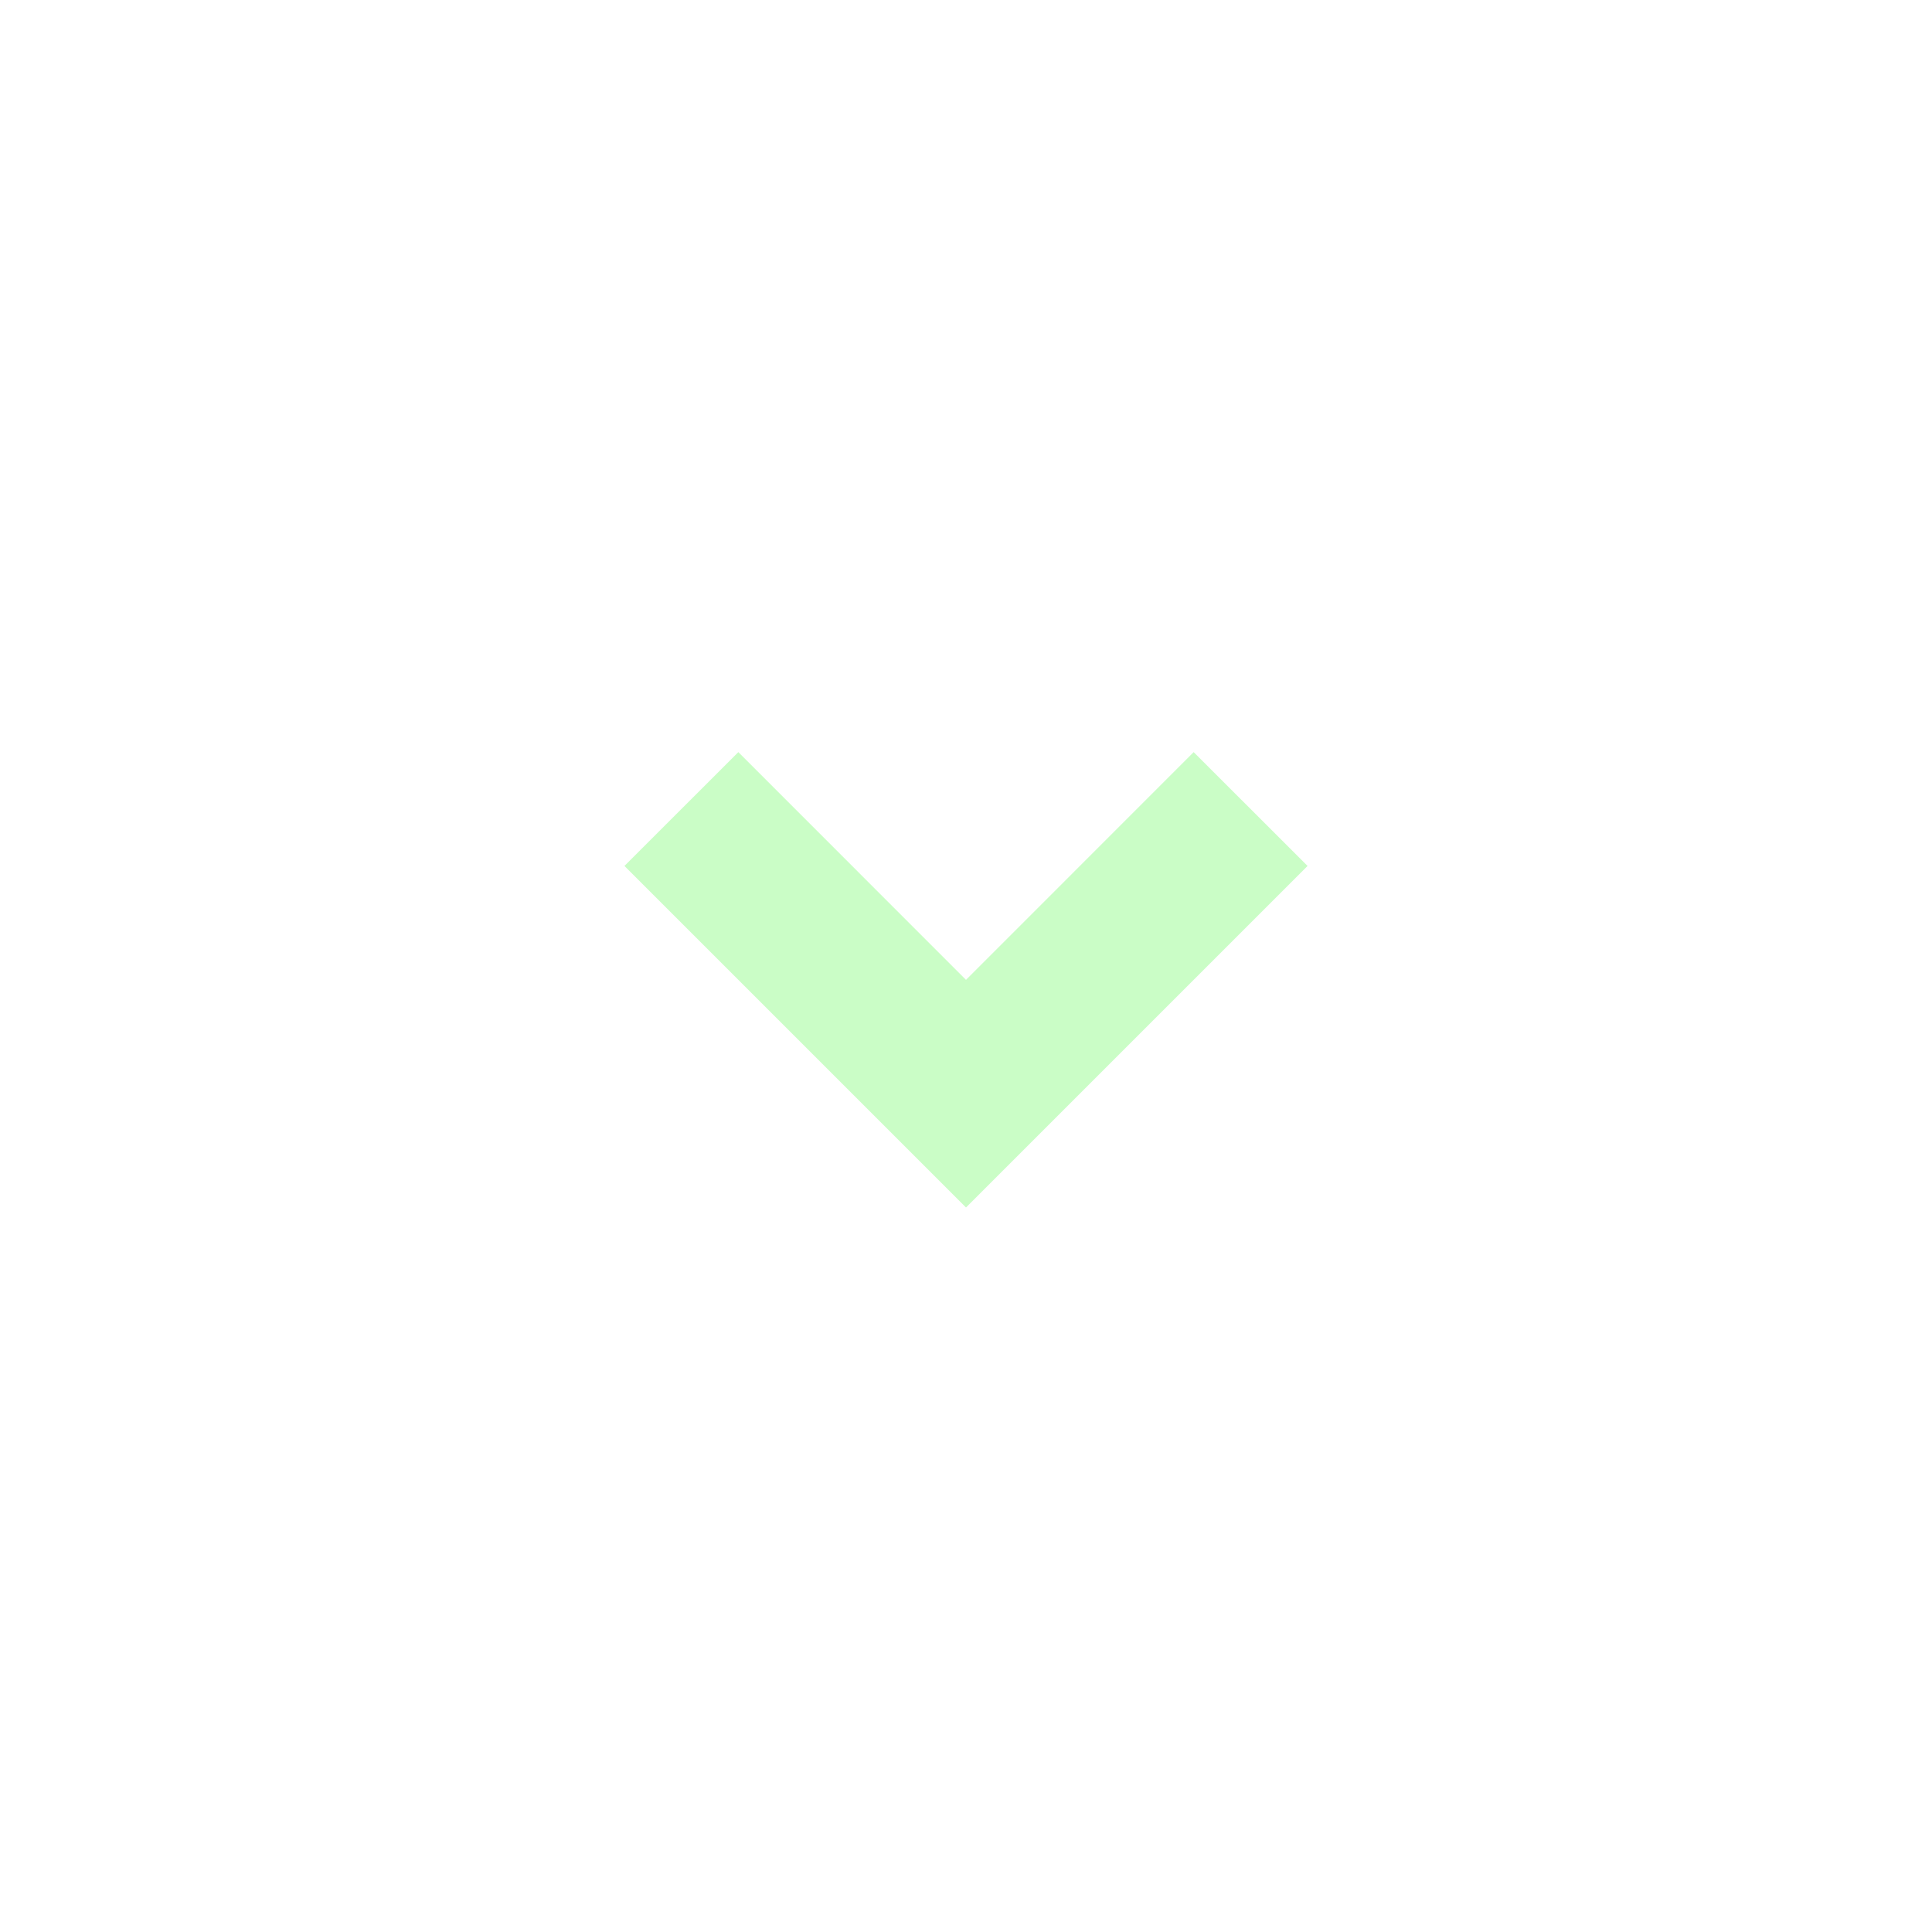
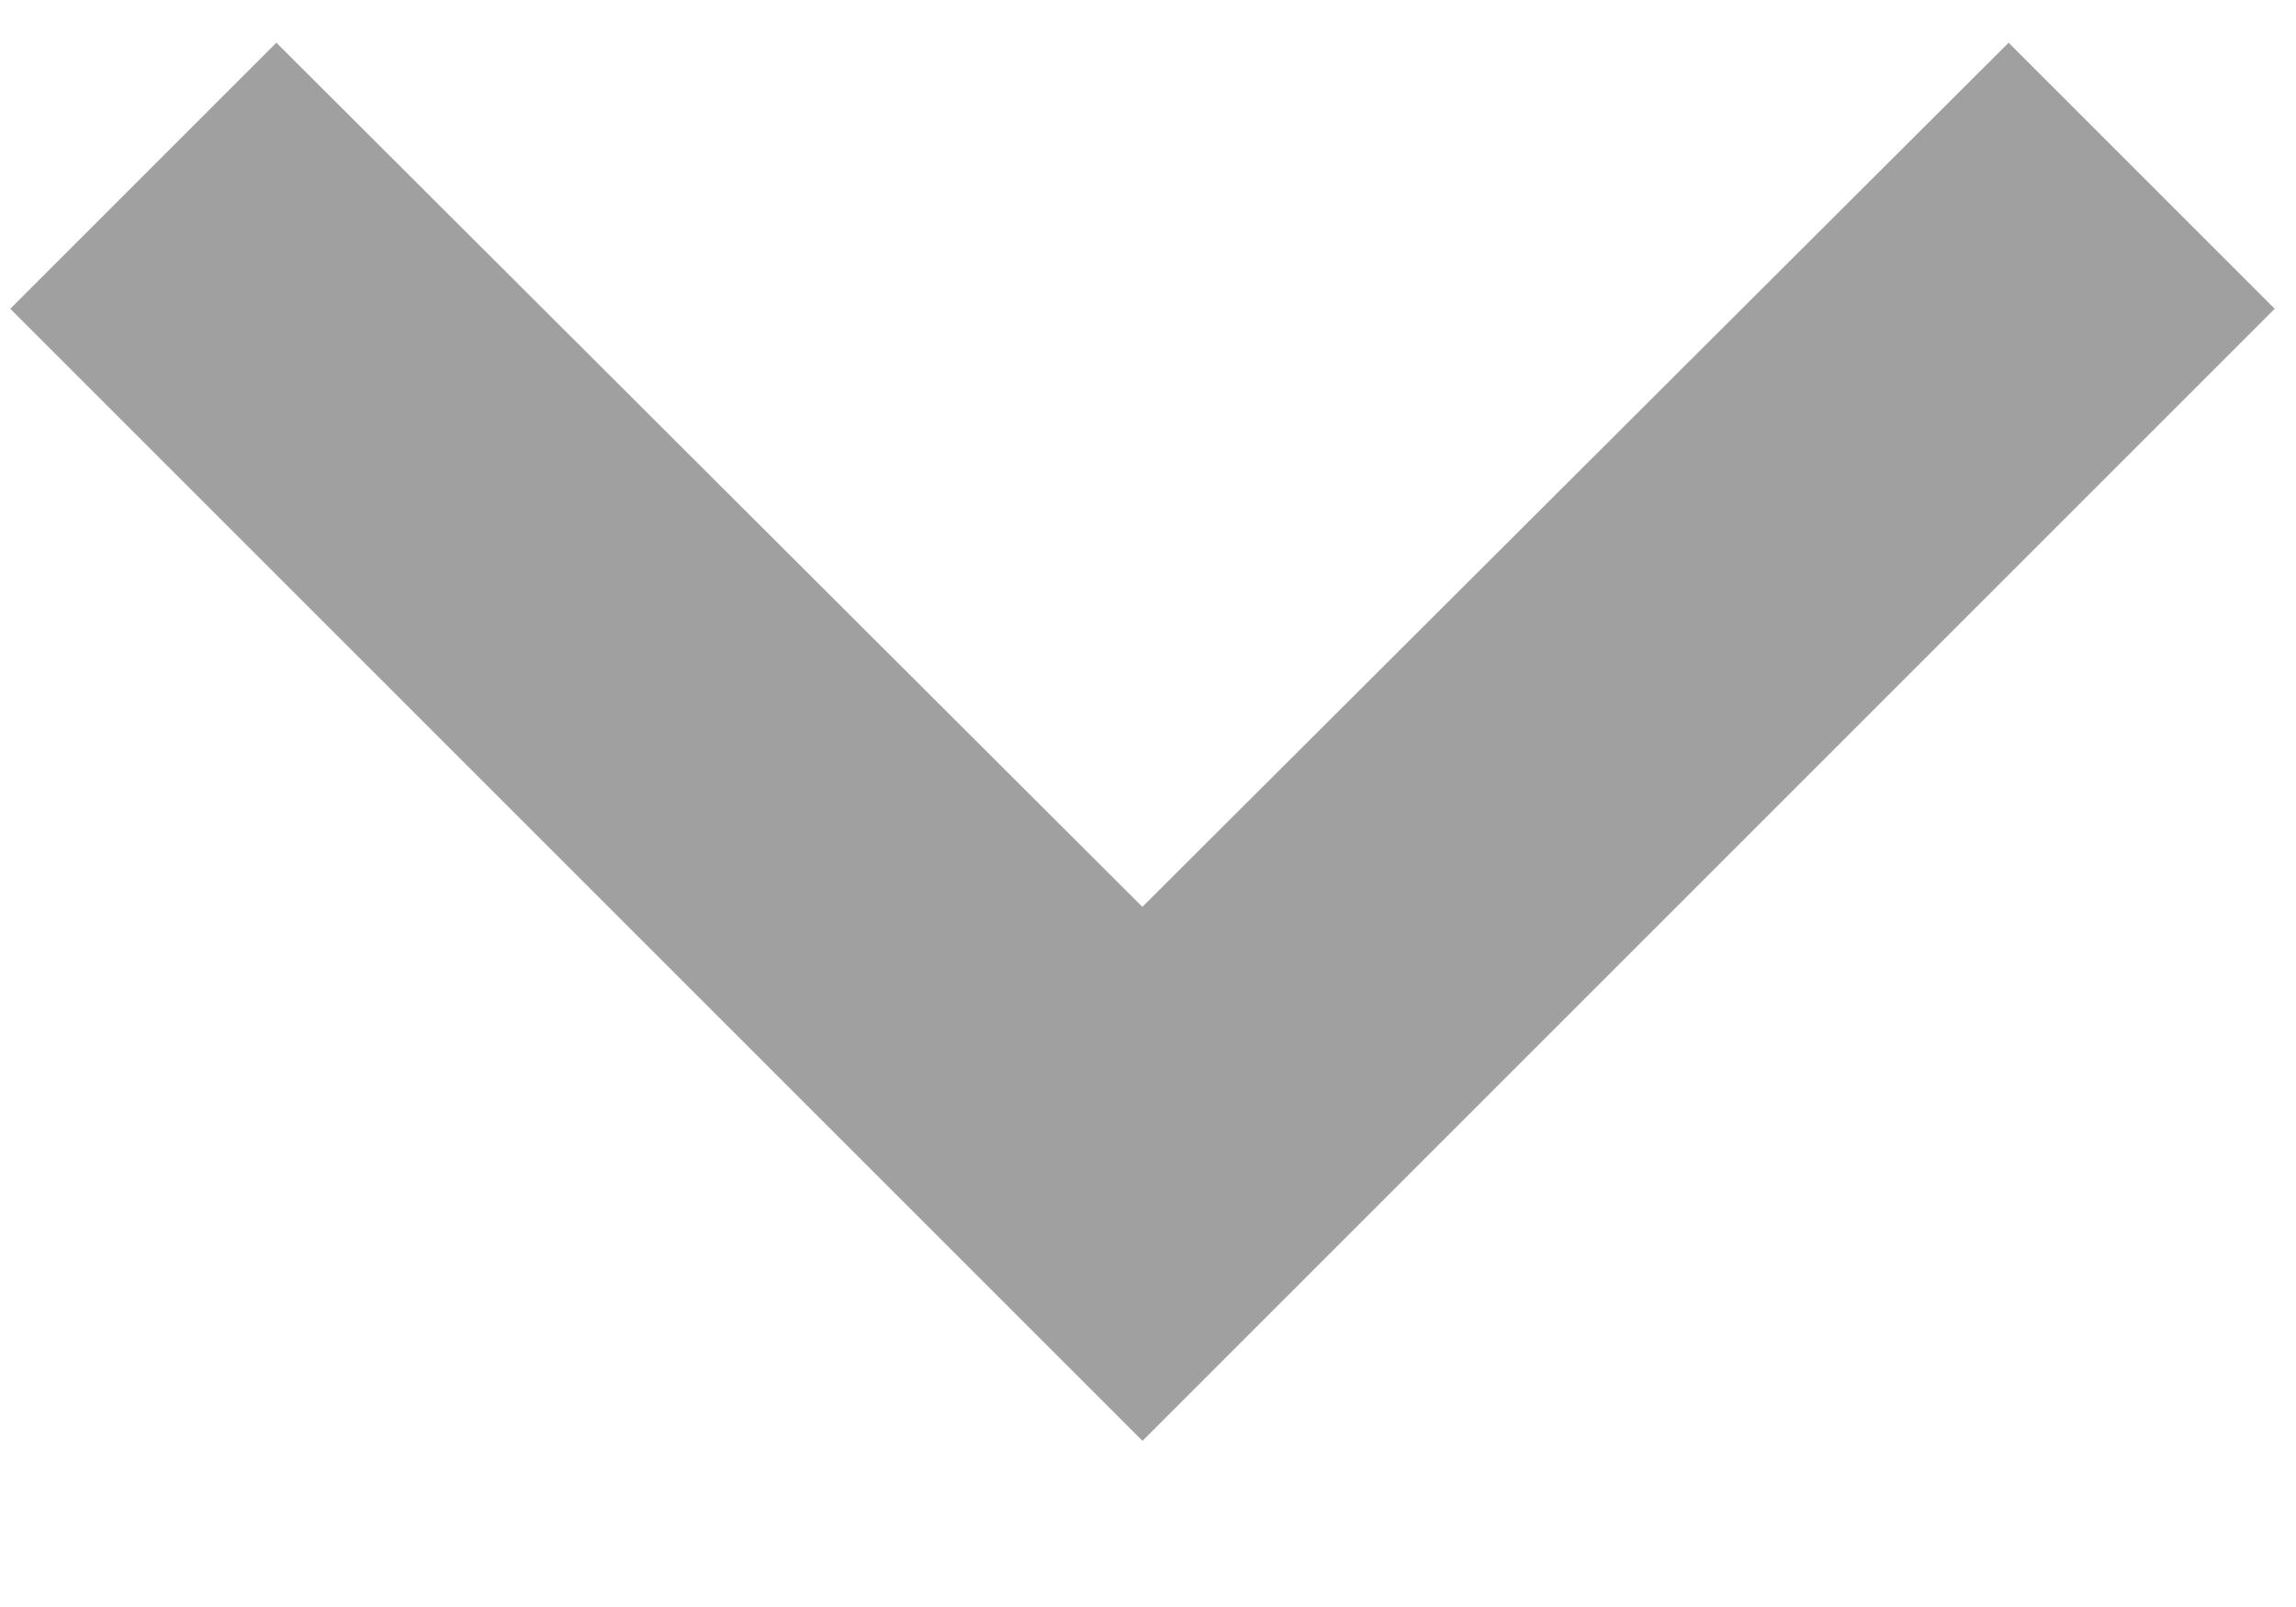
- <svg xmlns="http://www.w3.org/2000/svg" width="24" height="24" viewBox="0 0 24 24" fill="#cafdc6">
-   <path d="M12 15L7.757 10.757L9.172 9.343L12 12.172L14.828 9.343L16.243 10.757L12 15Z" fill="#cafdc6" />
+ <svg xmlns="http://www.w3.org/2000/svg" width="10" height="7" viewBox="0 0 10 7" fill="none">
+   <path d="M8.748 0.767L9.326 1.345L4.976 5.695L0.626 1.345L1.204 0.767L4.685 4.241L4.976 4.531L5.266 4.241L8.748 0.767Z" fill="#A0A0A0" stroke="#A0A0A0" stroke-width="0.822" />
</svg>
